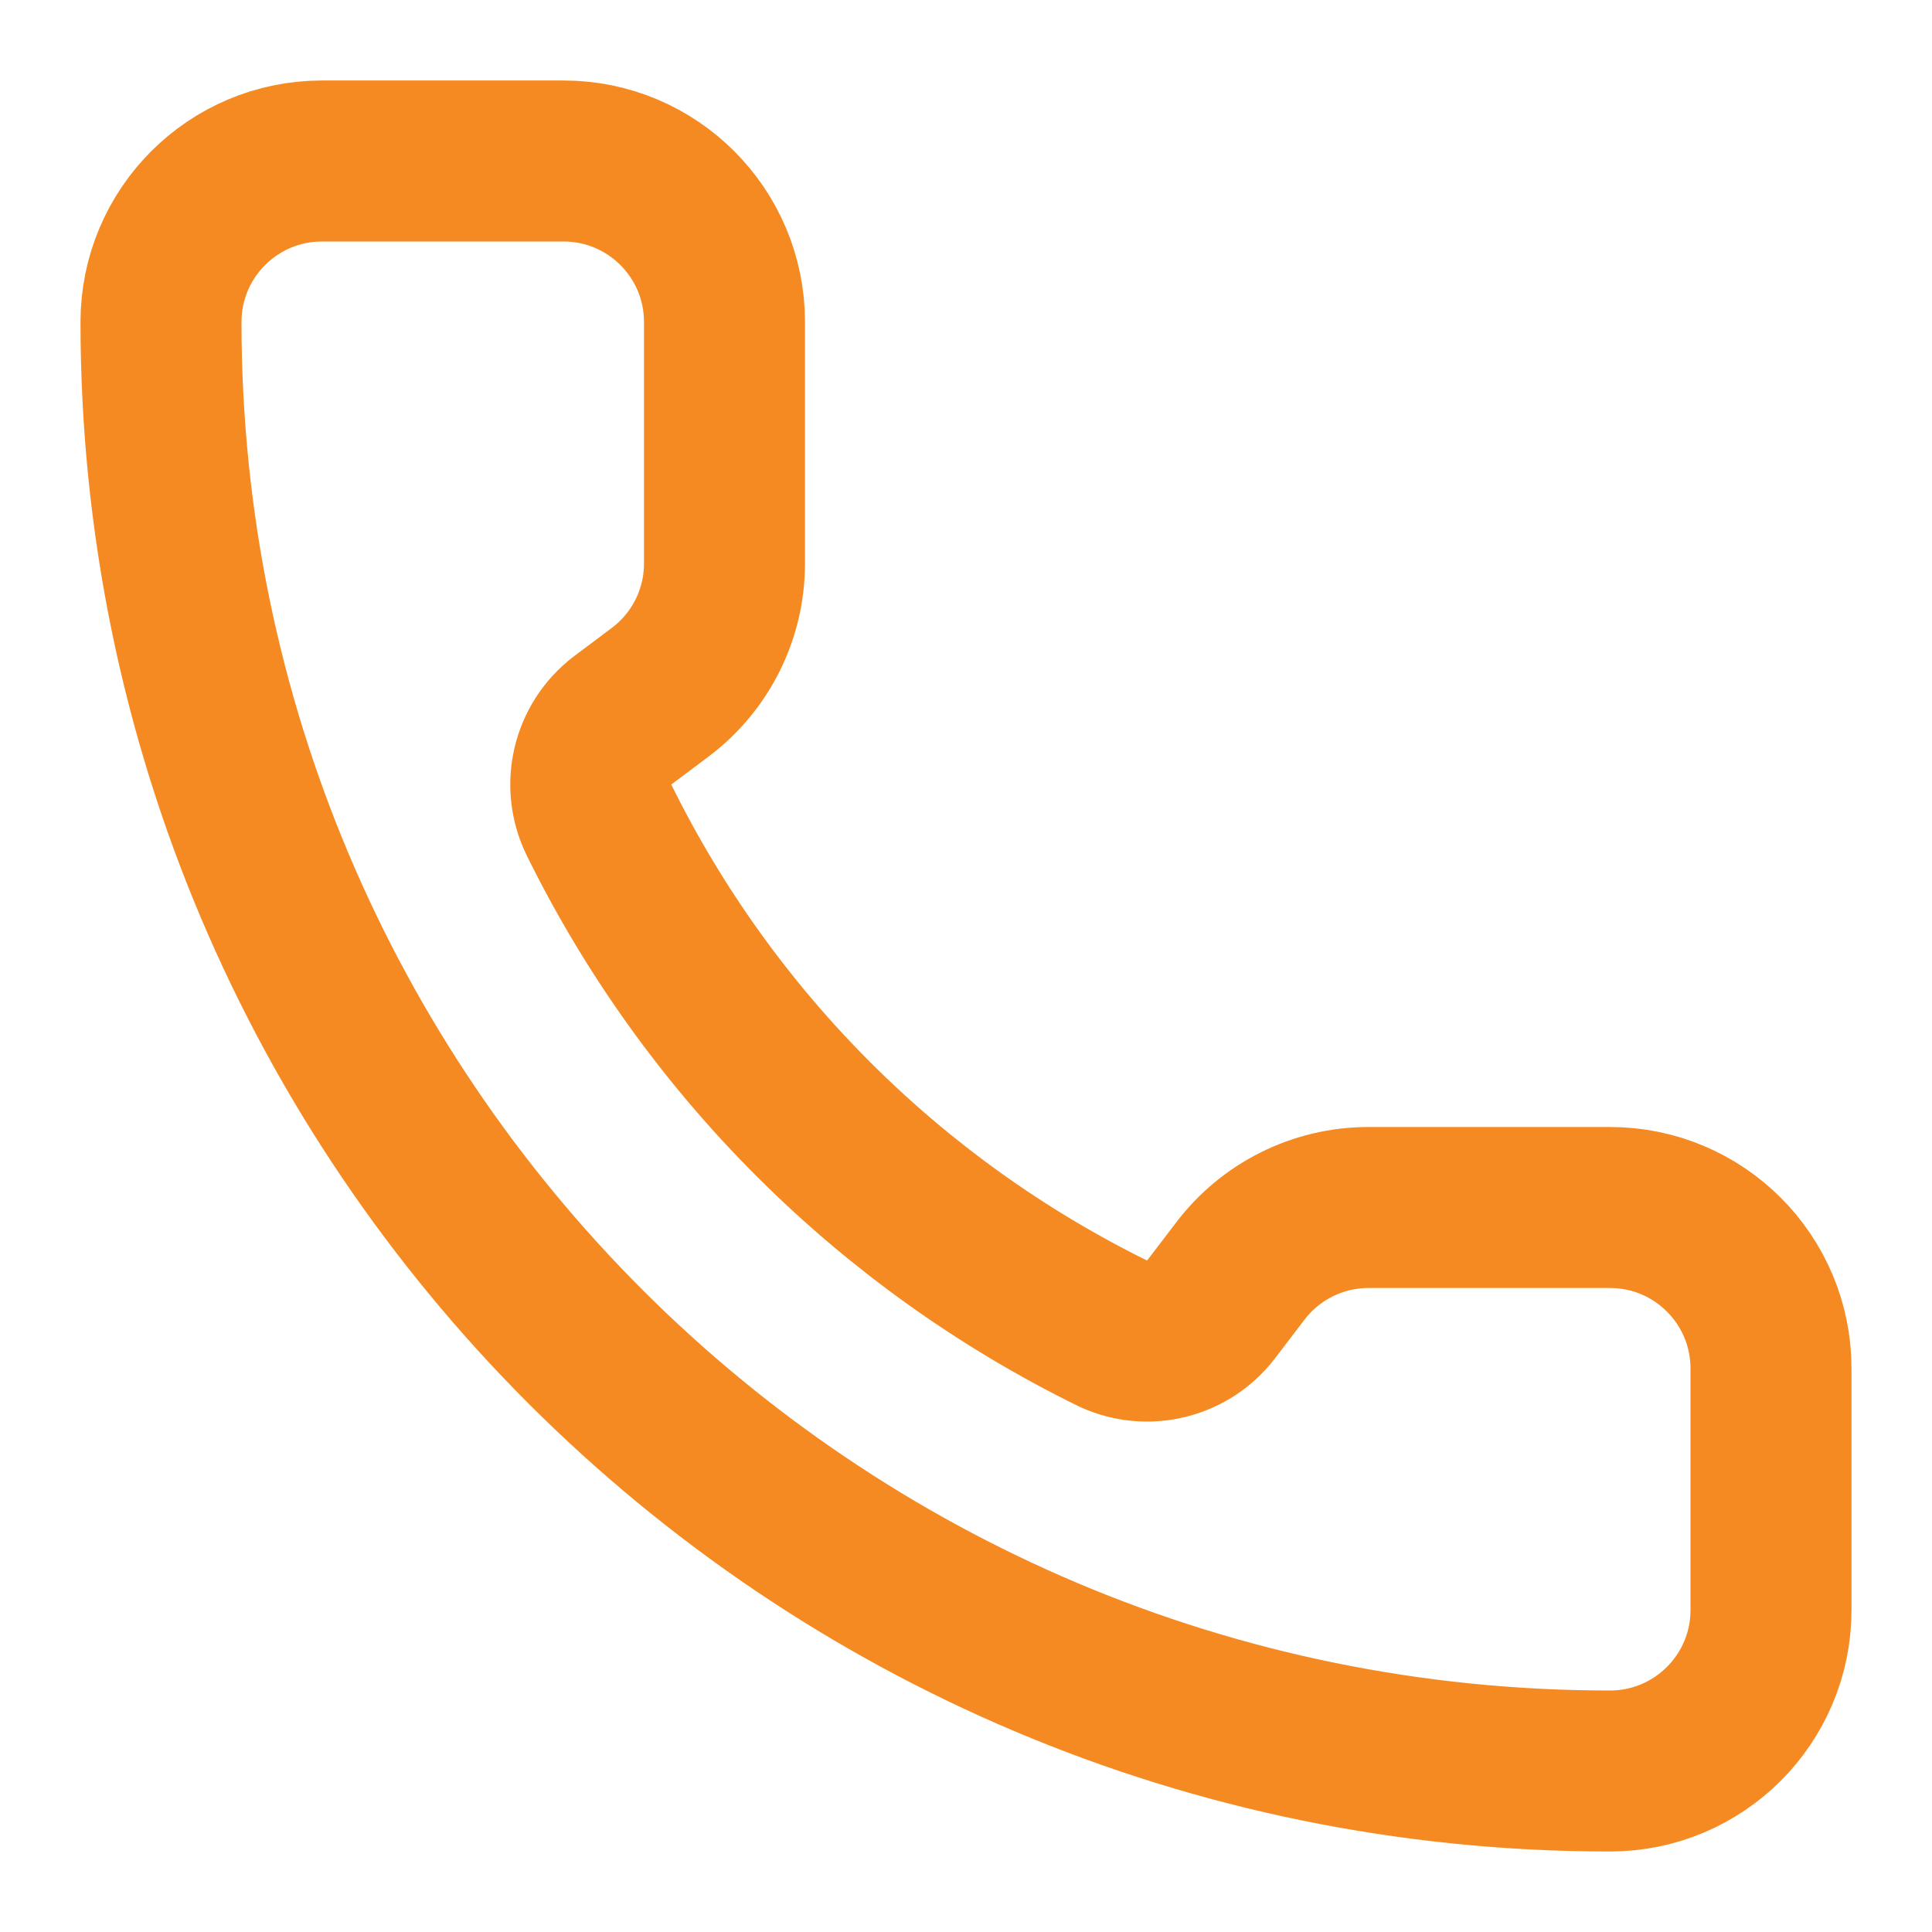
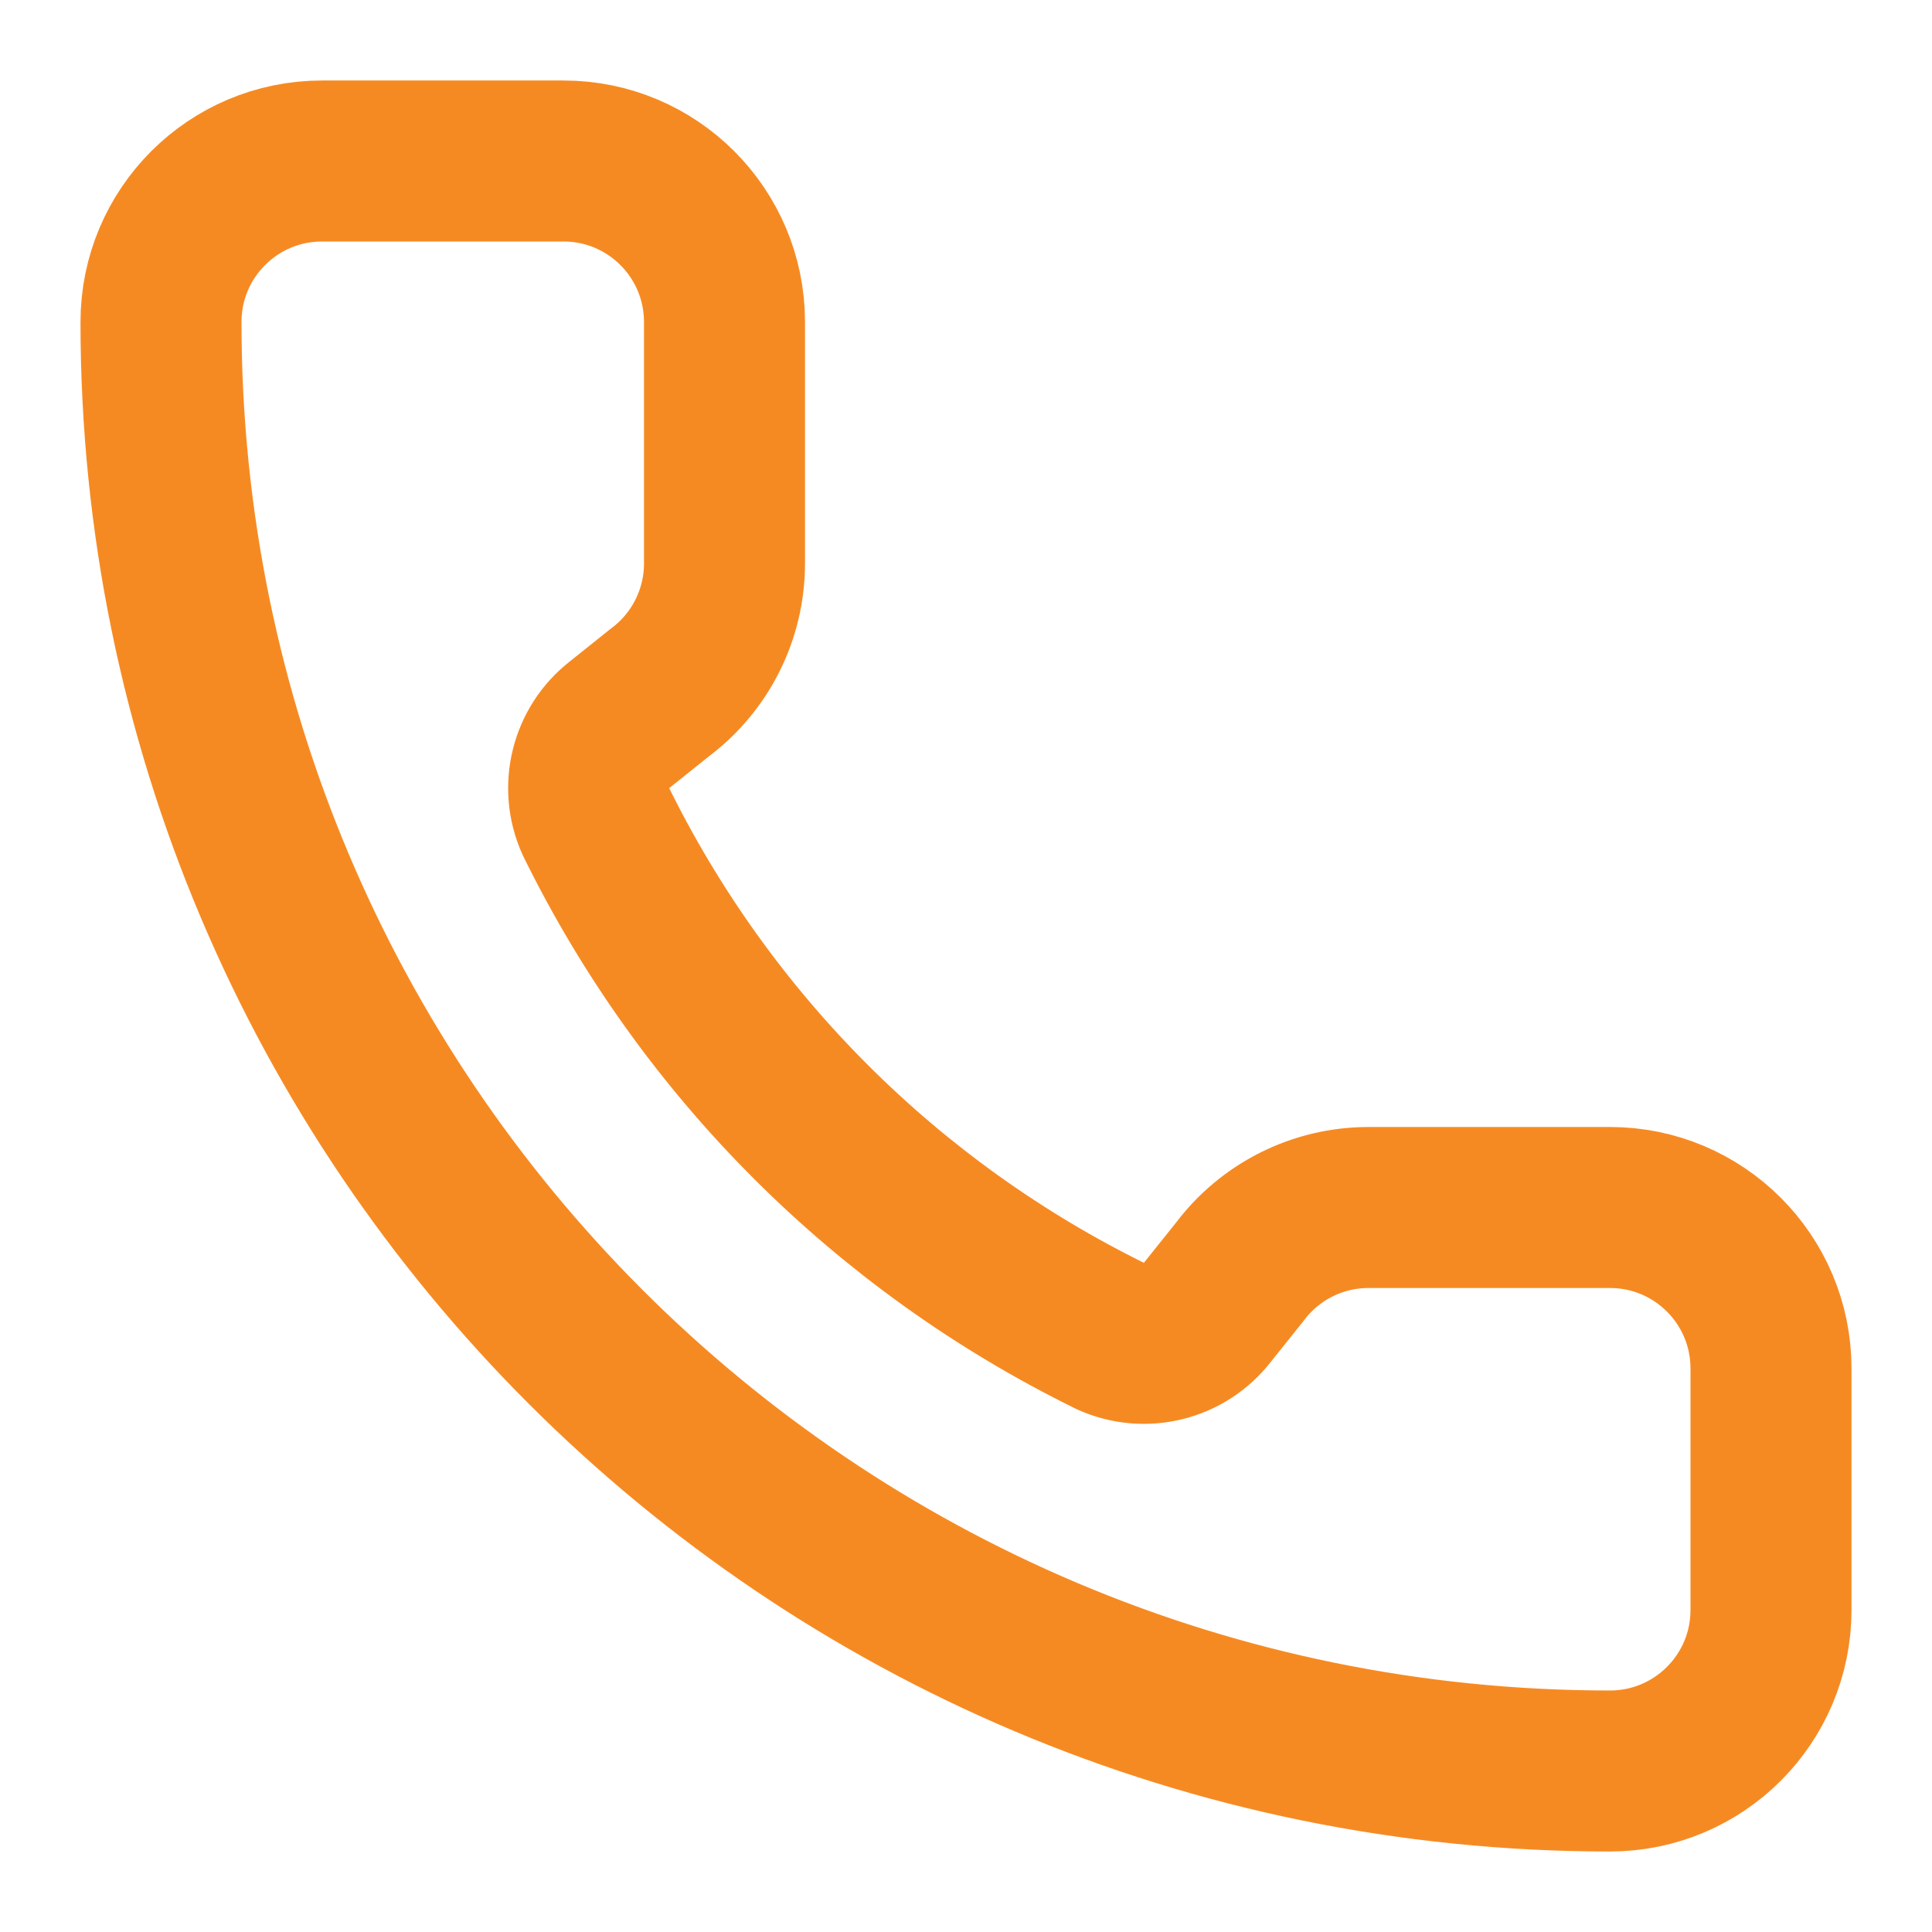
- <svg xmlns="http://www.w3.org/2000/svg" width="24" height="24" viewBox="0 0 24 24" fill="none" stroke="#f68a22" stroke-width="2" stroke-linecap="round" stroke-linejoin="round" data-lucide="phone" data--h-bstatus="0OBSERVED">
-   <path d="M13.832 16.568a1 1 0 0 0 1.213-.303l.355-.465A2 2 0 0 1 17 15h3a2 2 0 0 1 2 2v3a2 2 0 0 1-2 2A18 18 0 0 1 2 4a2 2 0 0 1 2-2h3a2 2 0 0 1 2 2v3a2 2 0 0 1-.8 1.6l-.468.351a1 1 0 0 0-.292 1.233 14 14 0 0 0 6.392 6.384" data--h-bstatus="0OBSERVED" />
+ <svg xmlns="http://www.w3.org/2000/svg" width="24" height="24" fill="none" stroke="#f68a22" stroke-linecap="round" stroke-linejoin="round" stroke-width="2" data--h-bstatus="0OBSERVED" data-lucide="phone" viewBox="0 0 24 24">
+   <path d="M13.8 16.6a1 1 0 0 0 1.2-.3l.4-.5A2 2 0 0 1 17 15h3a2 2 0 0 1 2 2v3a2 2 0 0 1-2 2A18 18 0 0 1 2 4a2 2 0 0 1 2-2h3a2 2 0 0 1 2 2v3a2 2 0 0 1-.8 1.6l-.5.4a1 1 0 0 0-.3 1.2 14 14 0 0 0 6.4 6.4" data--h-bstatus="0OBSERVED" />
</svg>
